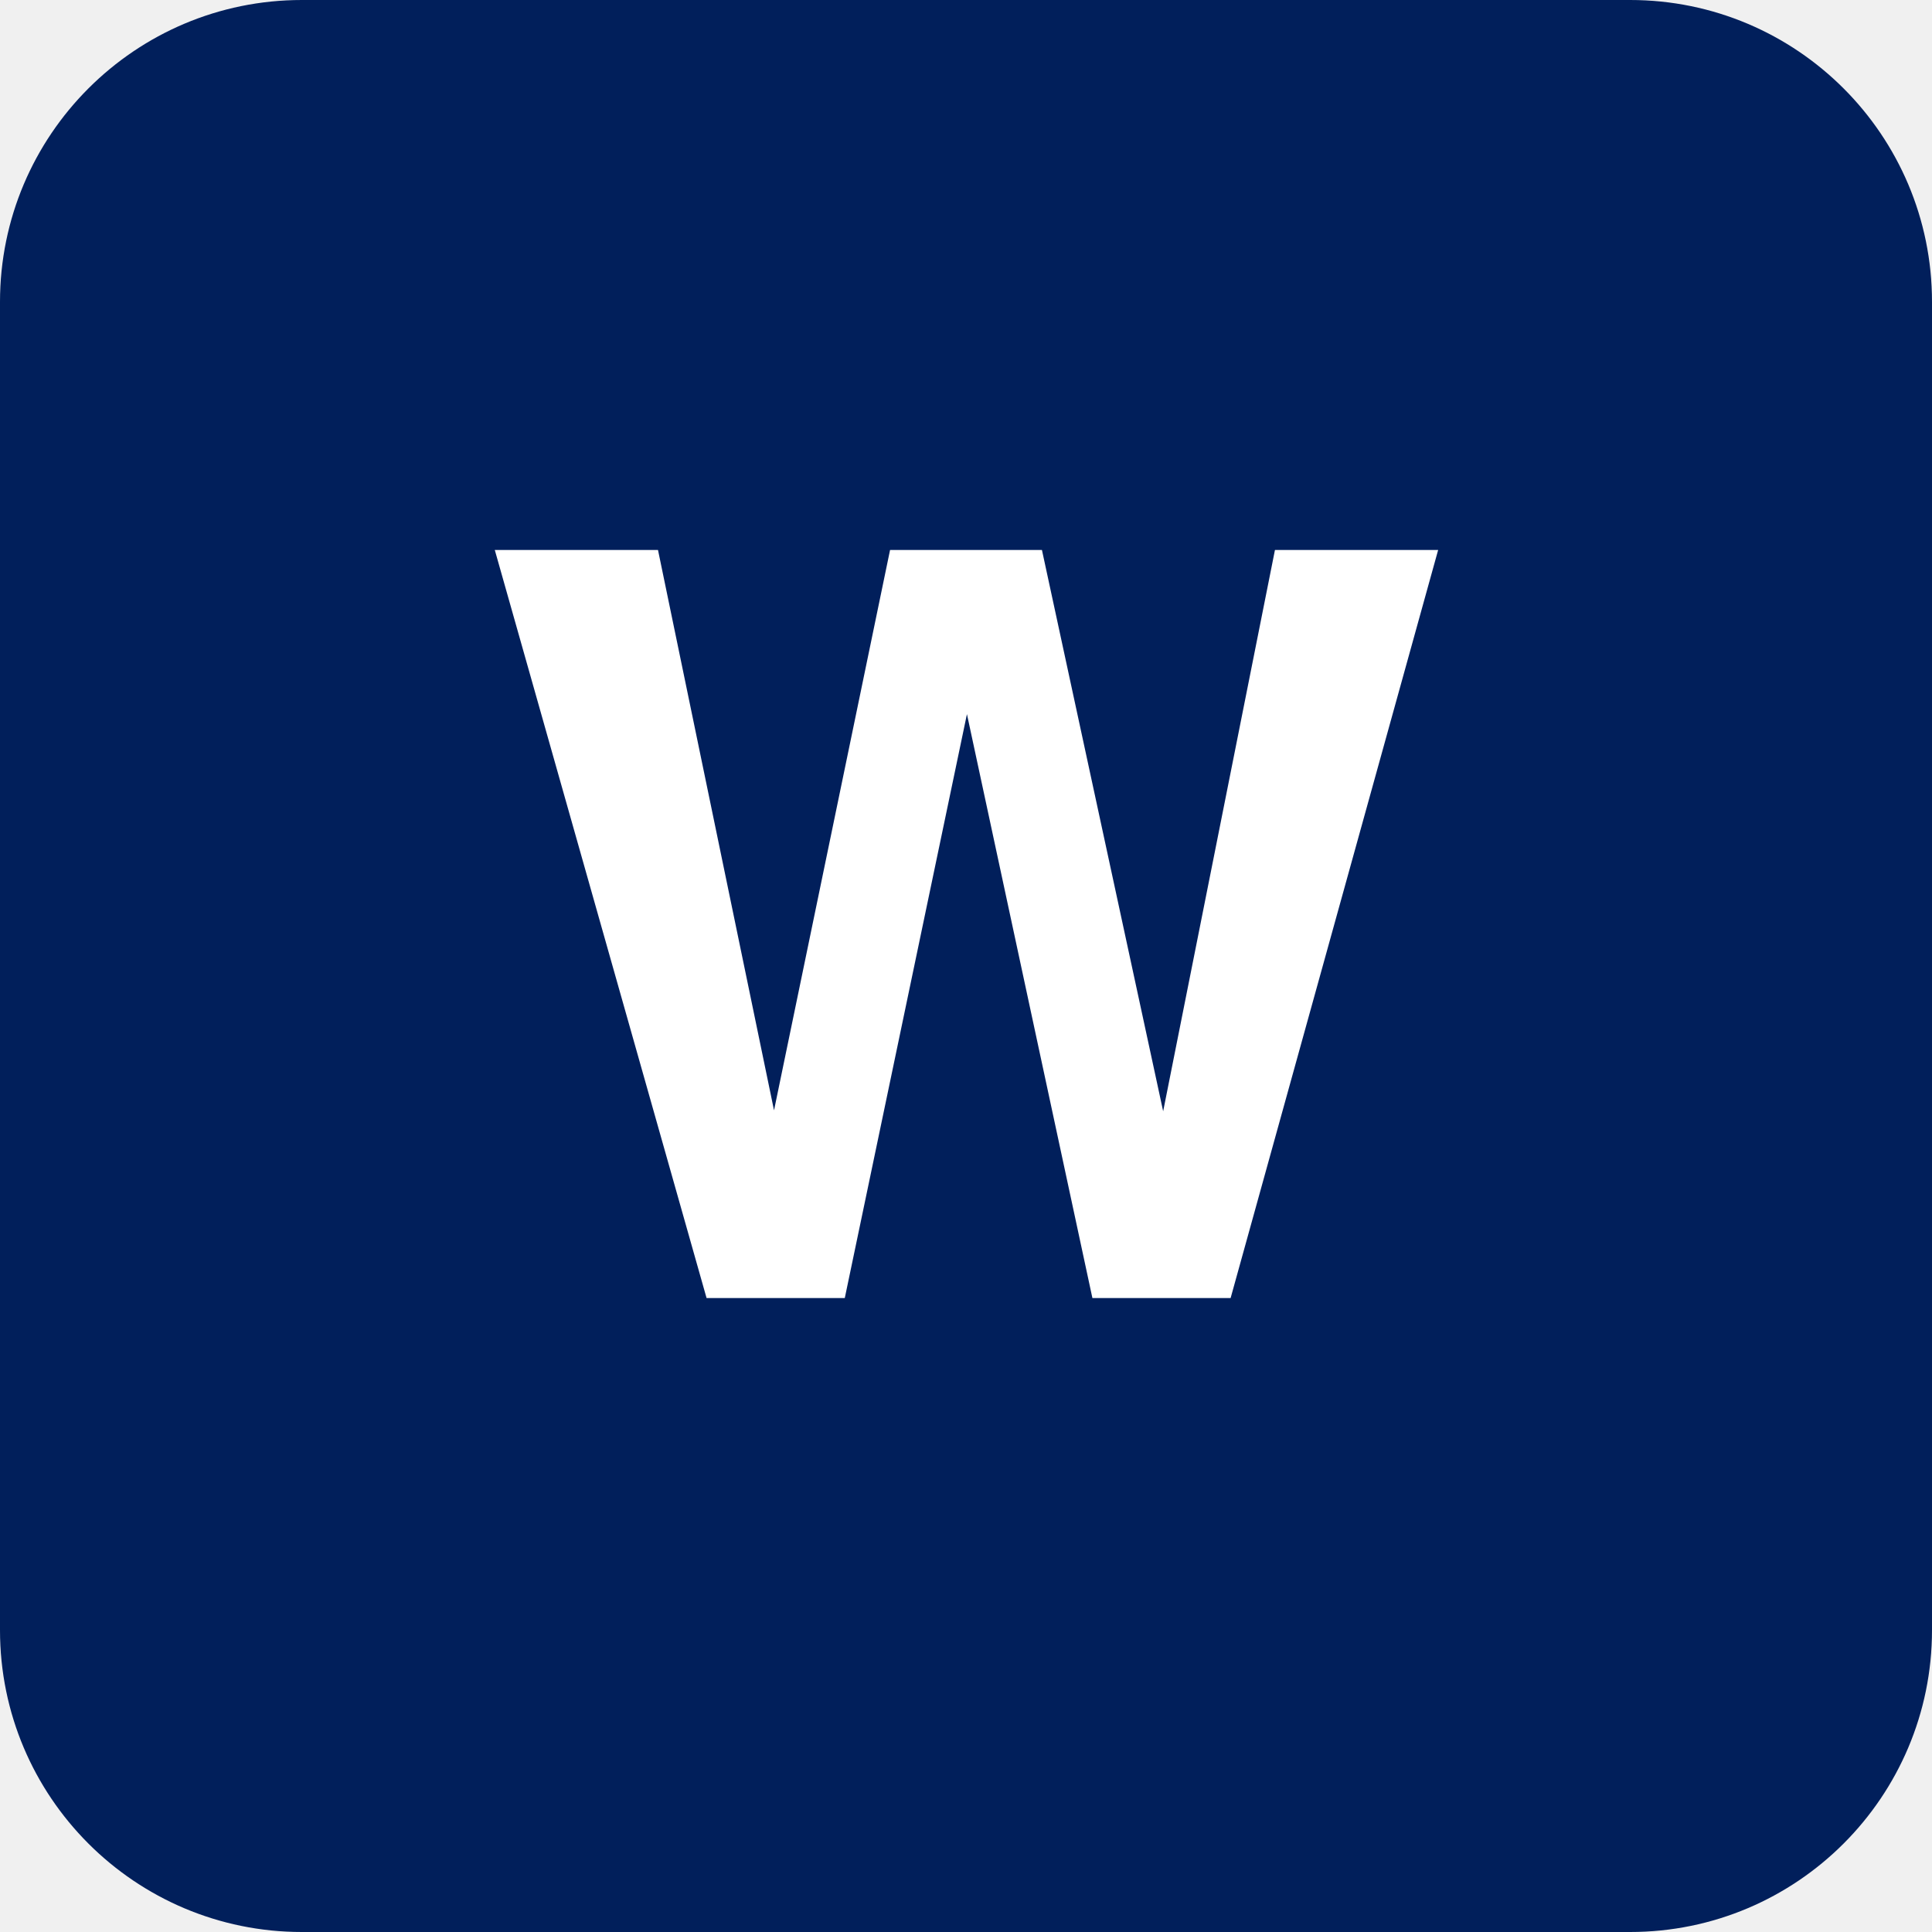
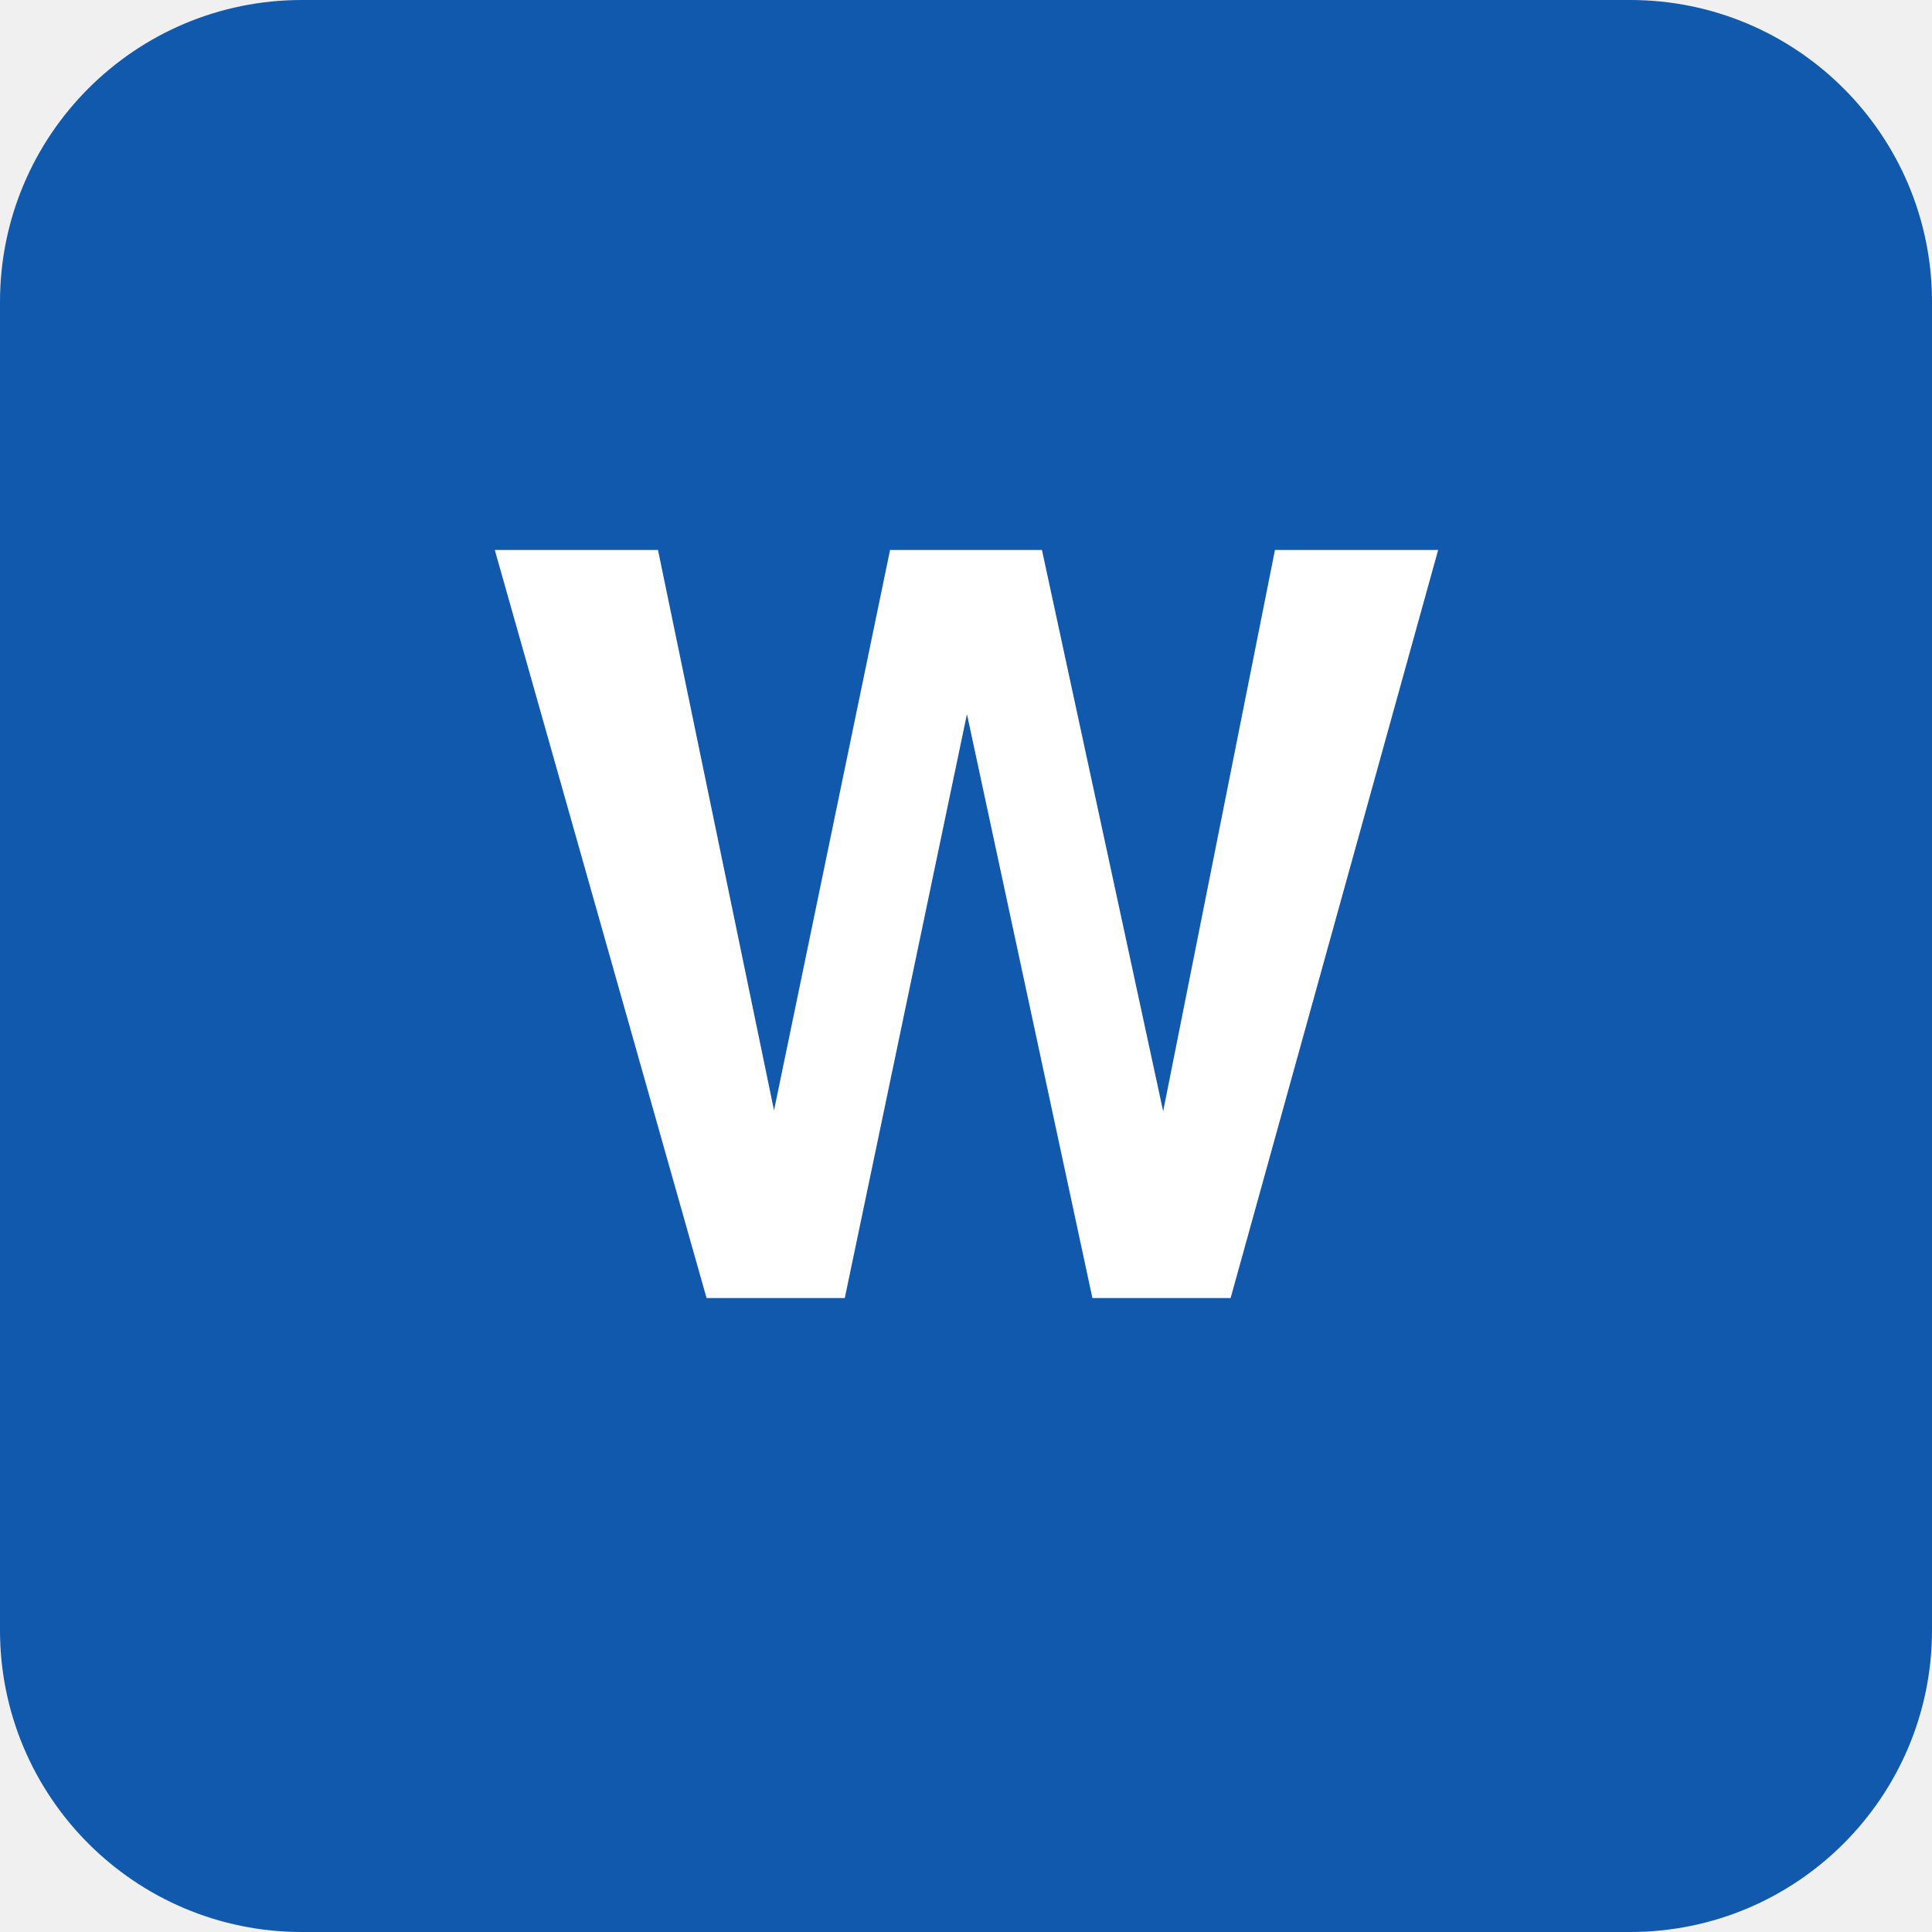
<svg xmlns="http://www.w3.org/2000/svg" viewBox="0 0 64 64">
-   <rect width="64" height="64" rx="10" fill="#011f5b" />
+   <rect width="64" height="64" rx="10" fill="#1159ad" />
  <text x="32" y="43" text-anchor="middle" font-family="Helvetica, Arial, sans-serif" font-weight="700" font-size="34" fill="#ffffff">W</text>
</svg>
